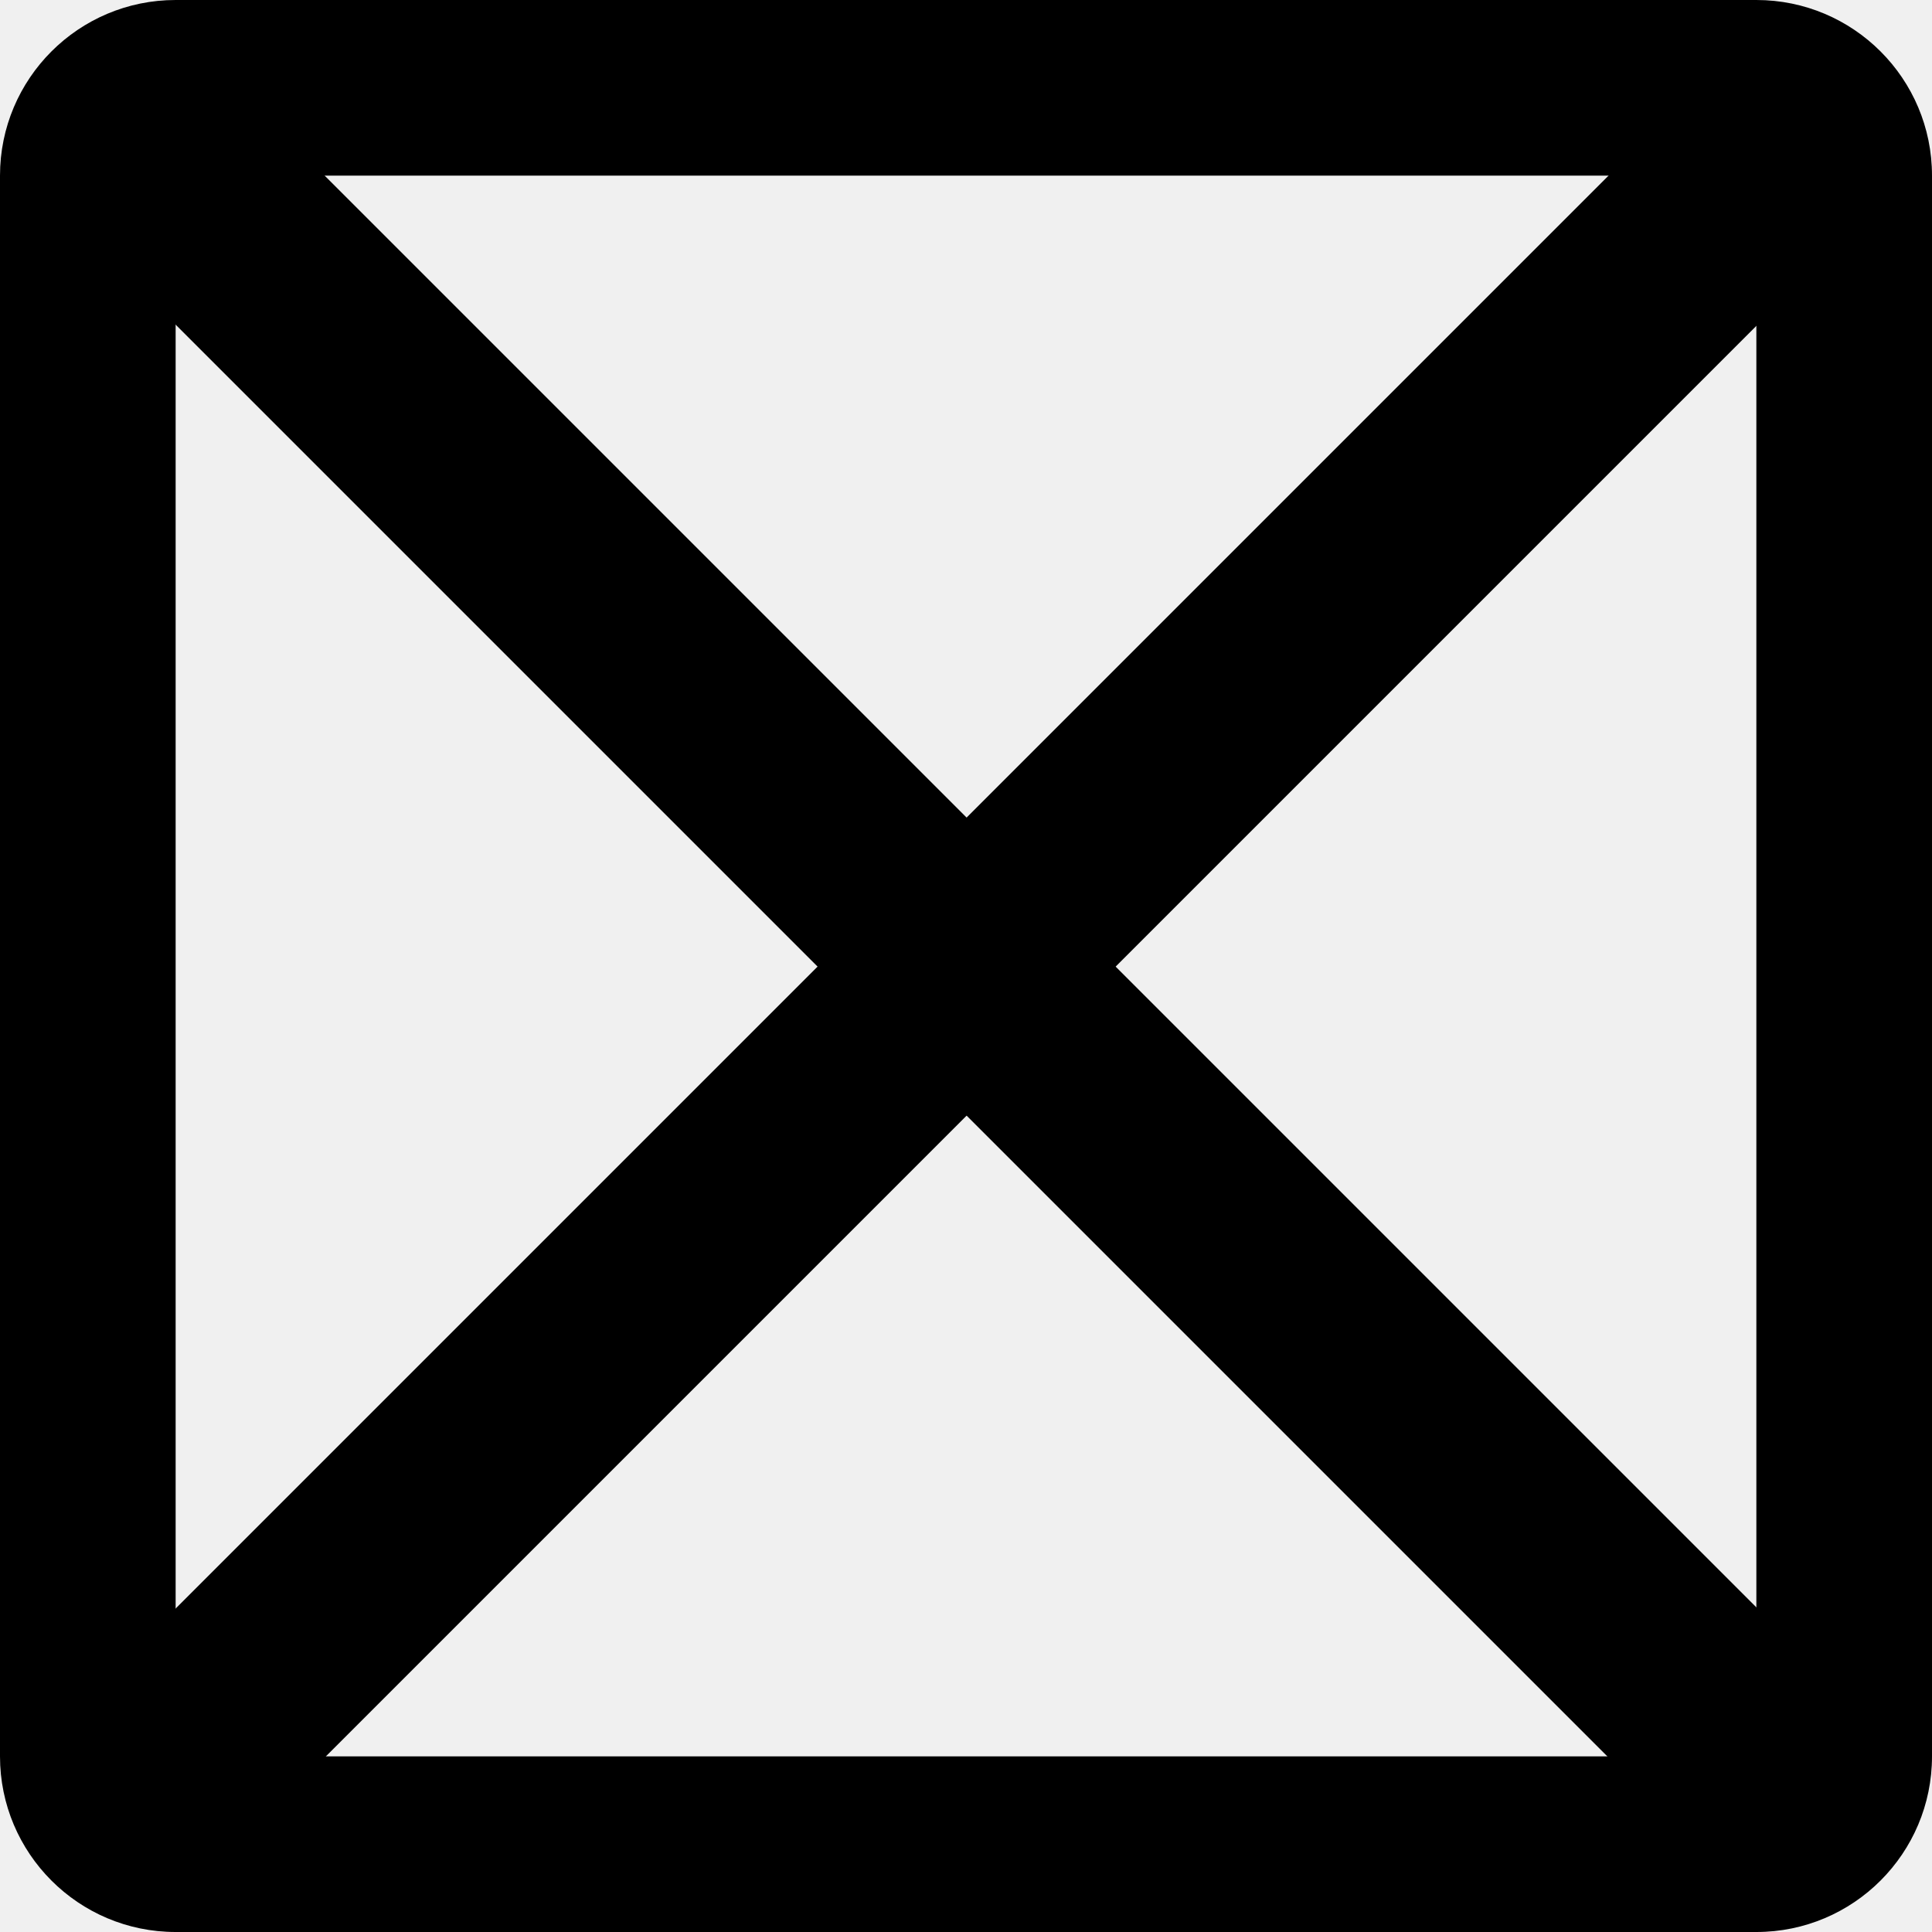
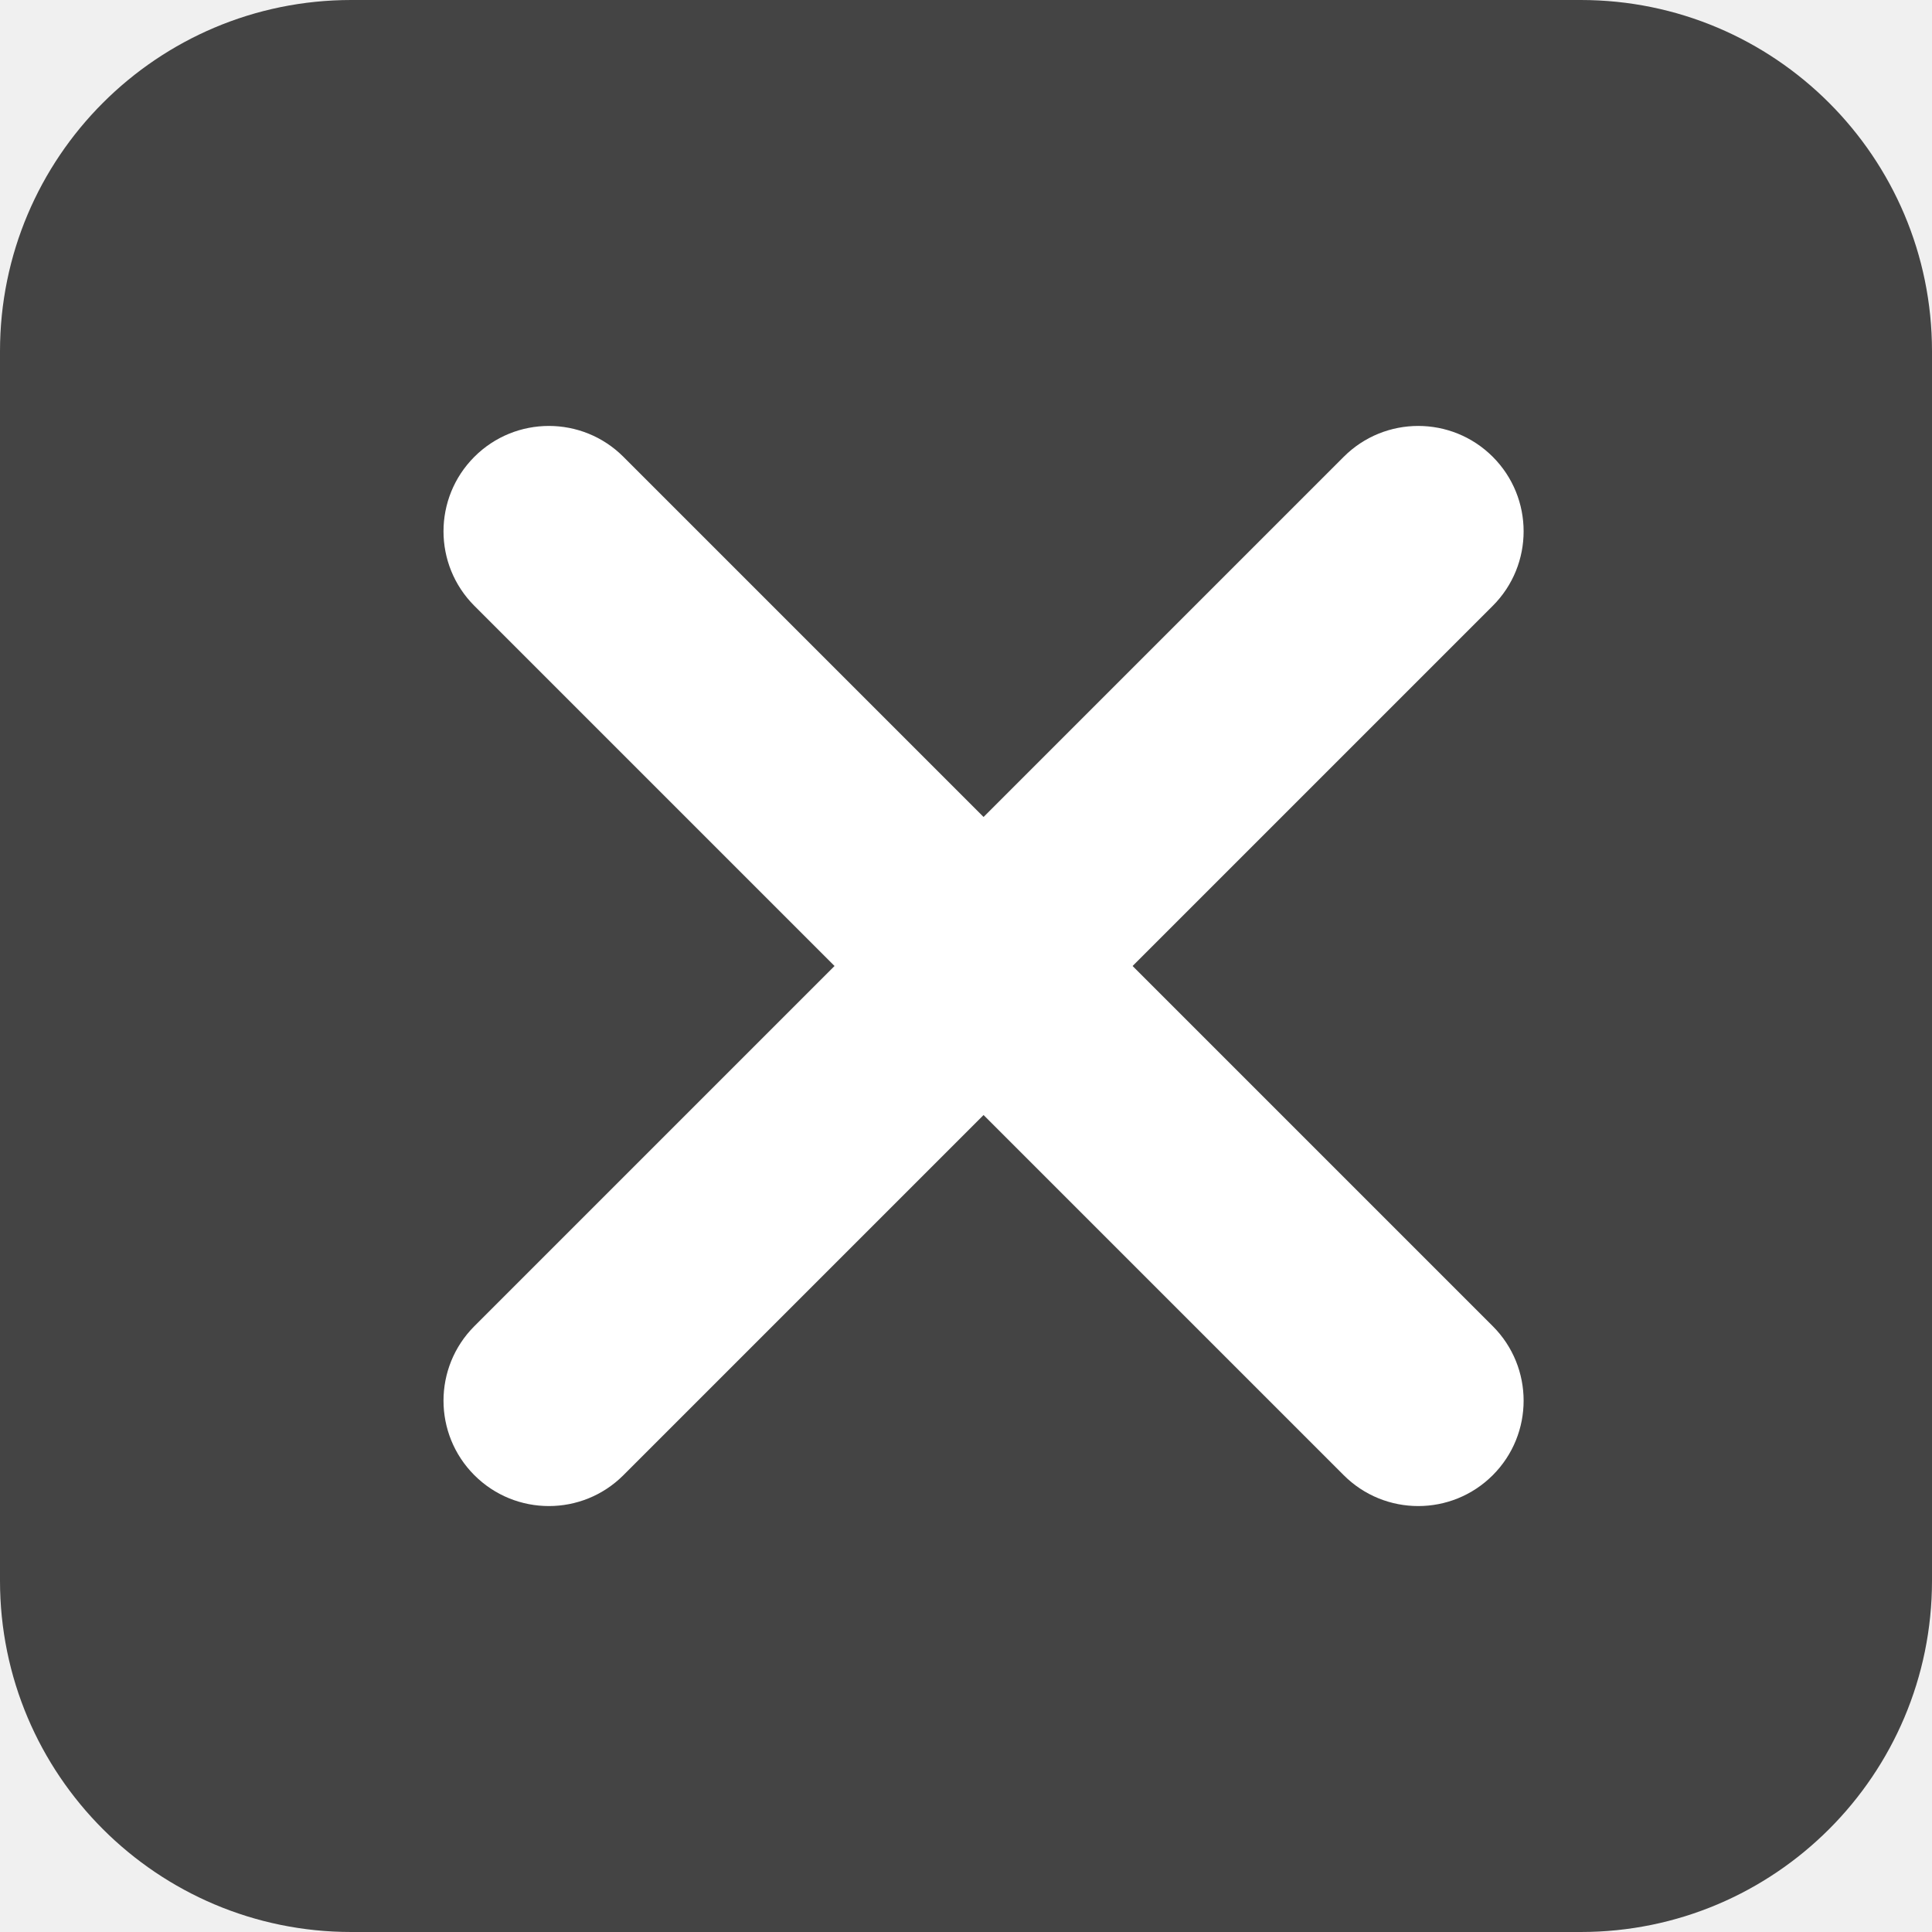
- <svg xmlns="http://www.w3.org/2000/svg" width="110px" height="110px" viewBox="0 0 110 110" version="1.1">
-   <defs />
+ <svg xmlns="http://www.w3.org/2000/svg" width="110" height="110" viewBox="0 0 110 110" version="1.1">
  <g id="Page-1" stroke="none" stroke-width="1" fill="none" fill-rule="evenodd">
-     <g id="check-checked" fill="#000000">
-       <path d="M10,0 L100,0 C105.523,-1.08250786e-14 110,4.477 110,10 L110,100 C110,105.523 105.523,110 100,110 L10,110 C4.477,110 6.76353751e-16,105.523 0,100 L0,10 C-6.76353751e-16,4.477 4.477,1.01453063e-15 10,0 Z M15,10 C12.239,10 10,12.239 10,15 L10,95 C10,97.761 12.239,100 15,100 L95,100 C97.761,100 100,97.761 100,95 L100,15 C100,12.239 97.761,10 95,10 L15,10 Z" id="Rectangle-2" />
-       <rect id="Rectangle" transform="translate(54.87132, 54.87132) rotate(45) translate(-54.87132, -54.87132) " x="-13.9" y="48.871" width="137.543" height="12" />
-       <rect id="Rectangle" transform="translate(55.38846, 54.68009) scale(-1, 1) rotate(45) translate(-55.38846, -54.68009) " x="-11.286" y="48.68" width="133.349" height="12" />
+     <g id="check-checked">
+       <path d="M20,0 L90,0 C101.046,-2.02906125e-15 110,8.954 110,20 L110,90 C110,101.046 101.046,110 90,110 L20,110 C8.954,110 1.3527075e-15,101.046 0,90 L0,20 C-1.3527075e-15,8.954 8.954,2.02906125e-15 20,0 Z" id="Rectangle-2" fill="#444" />
+       <g id="Group" transform="translate(22, 21)" fill="#FFF">
+         <rect id="Rectangle" transform="translate(34, 34) rotate(-45) translate(-34, -34)" x="-7" y="28" width="82" height="12" rx="6" />
+         <rect id="Rectangle" transform="translate(34, 34) scale(-1, 1) rotate(135) translate(-34, -34)" x="-7" y="28" width="82" height="12" rx="6" />
+       </g>
    </g>
  </g>
</svg>
